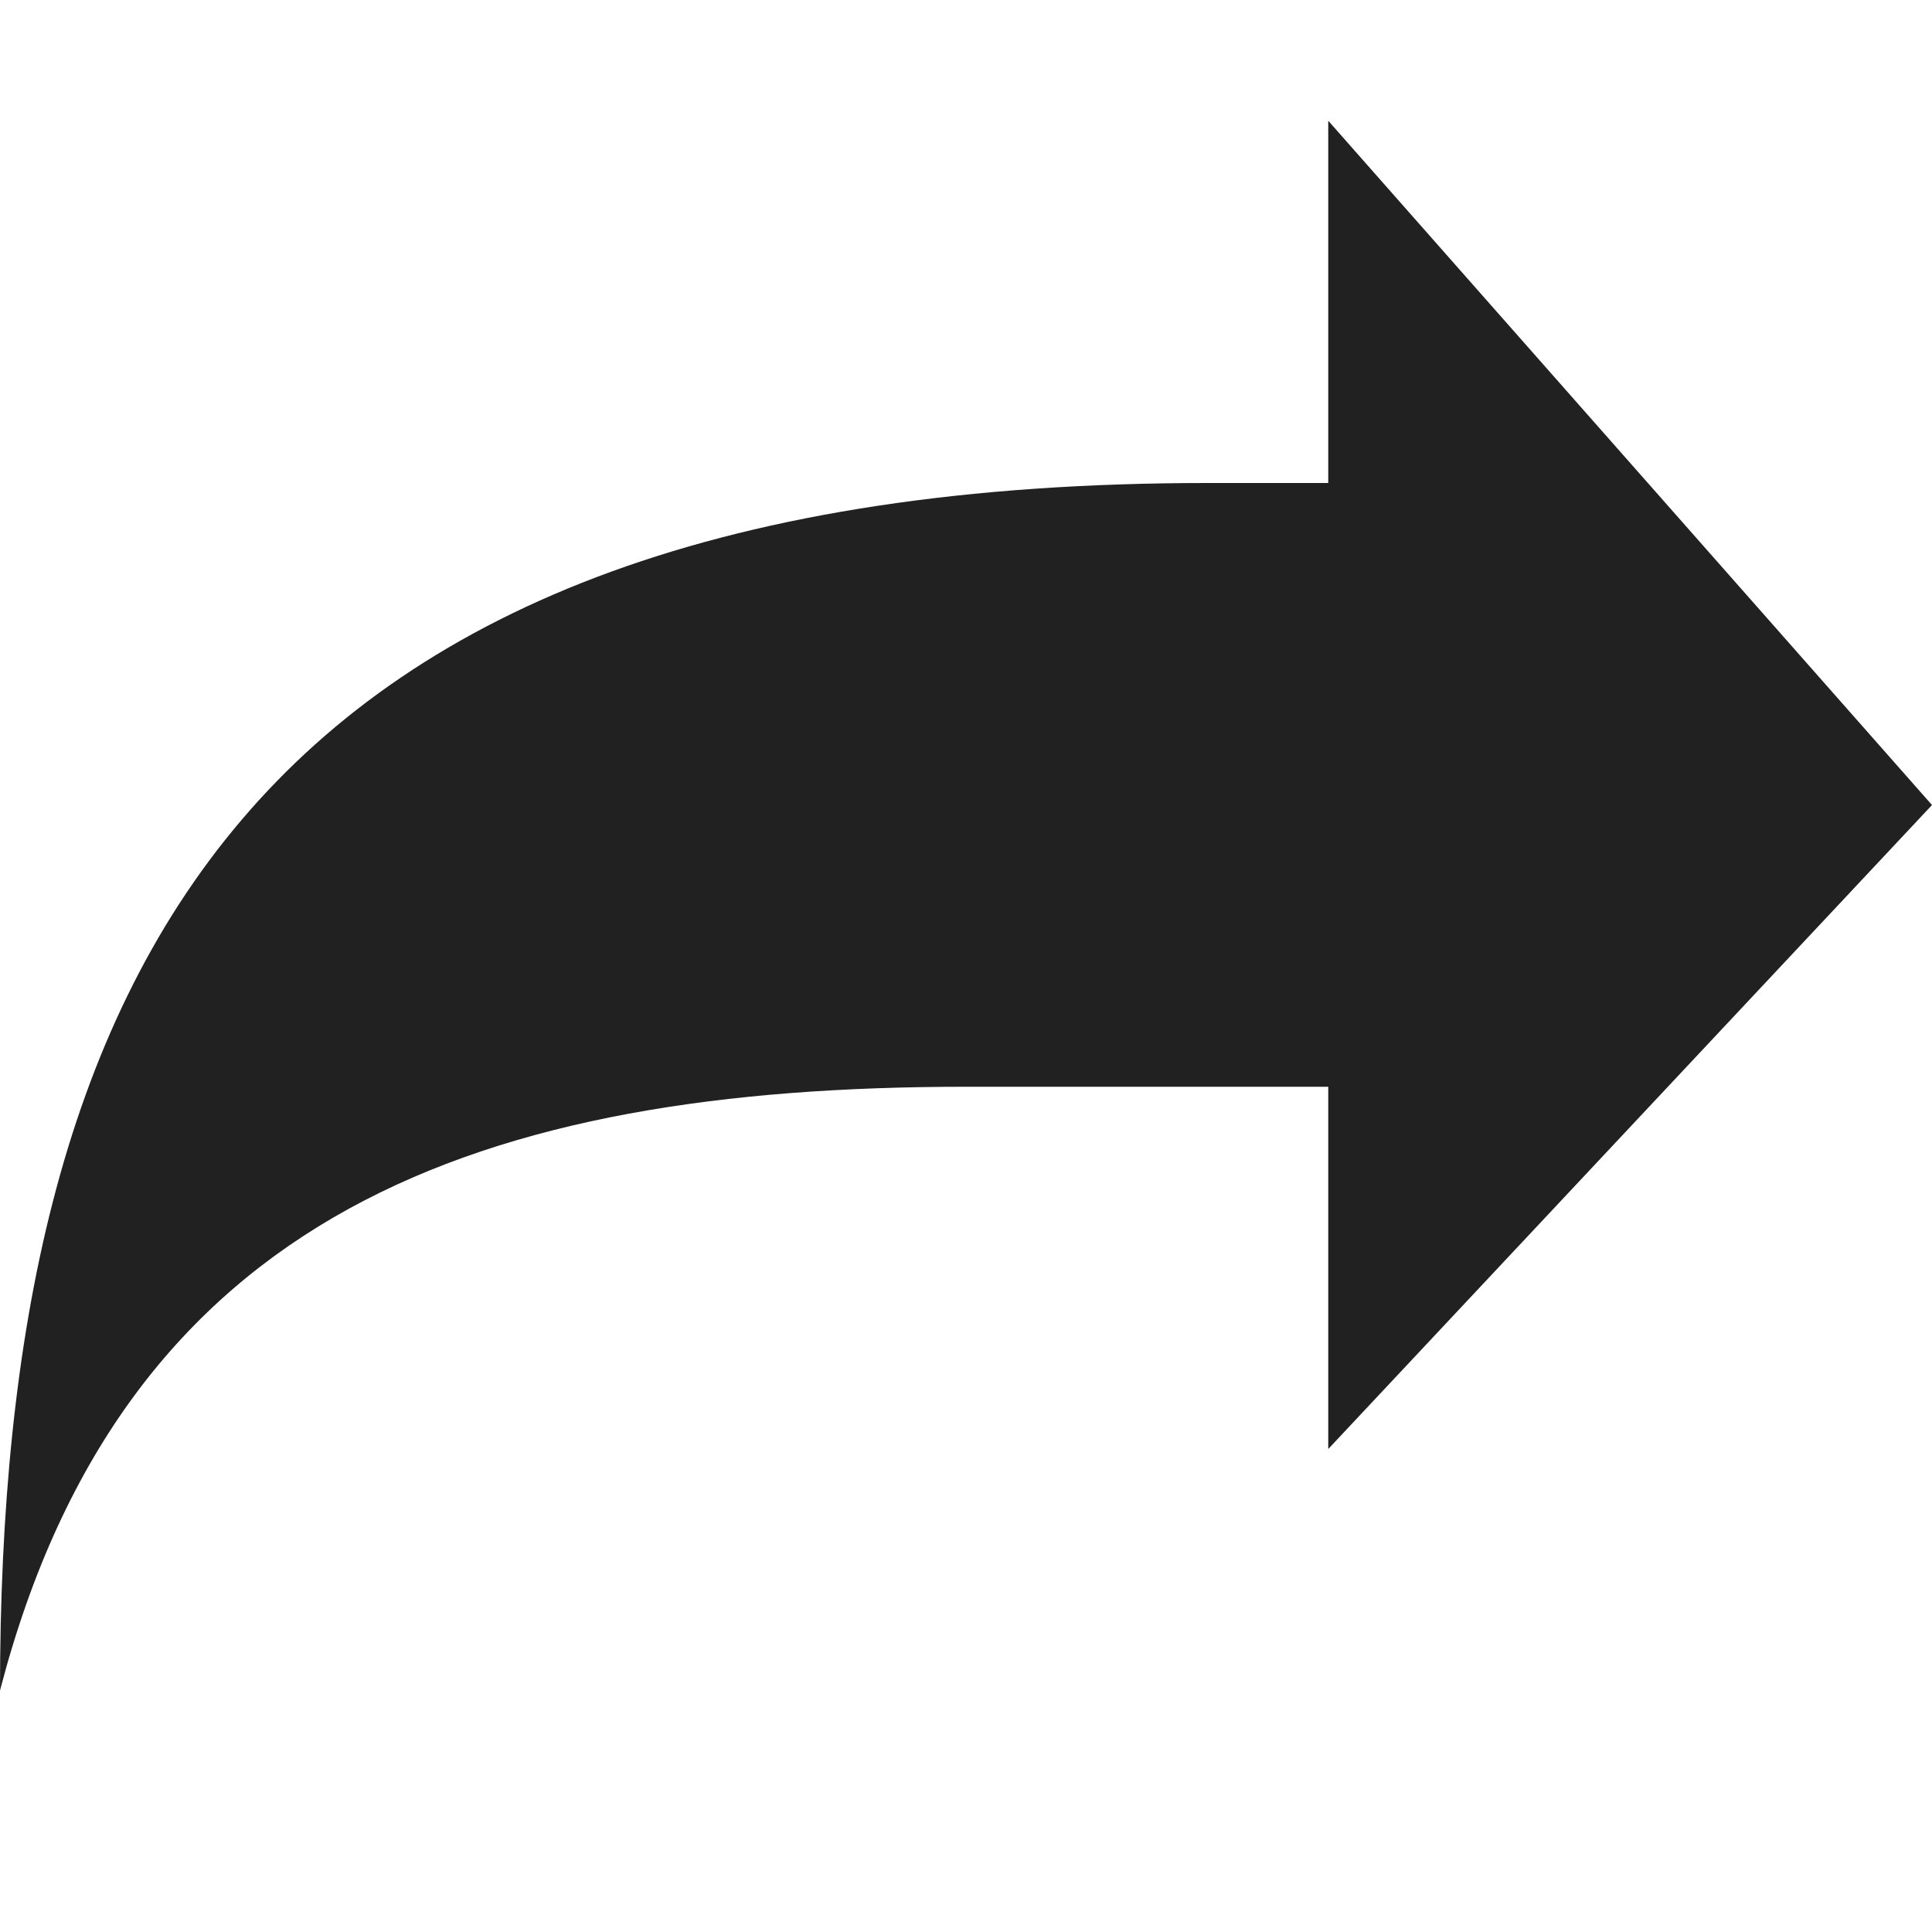
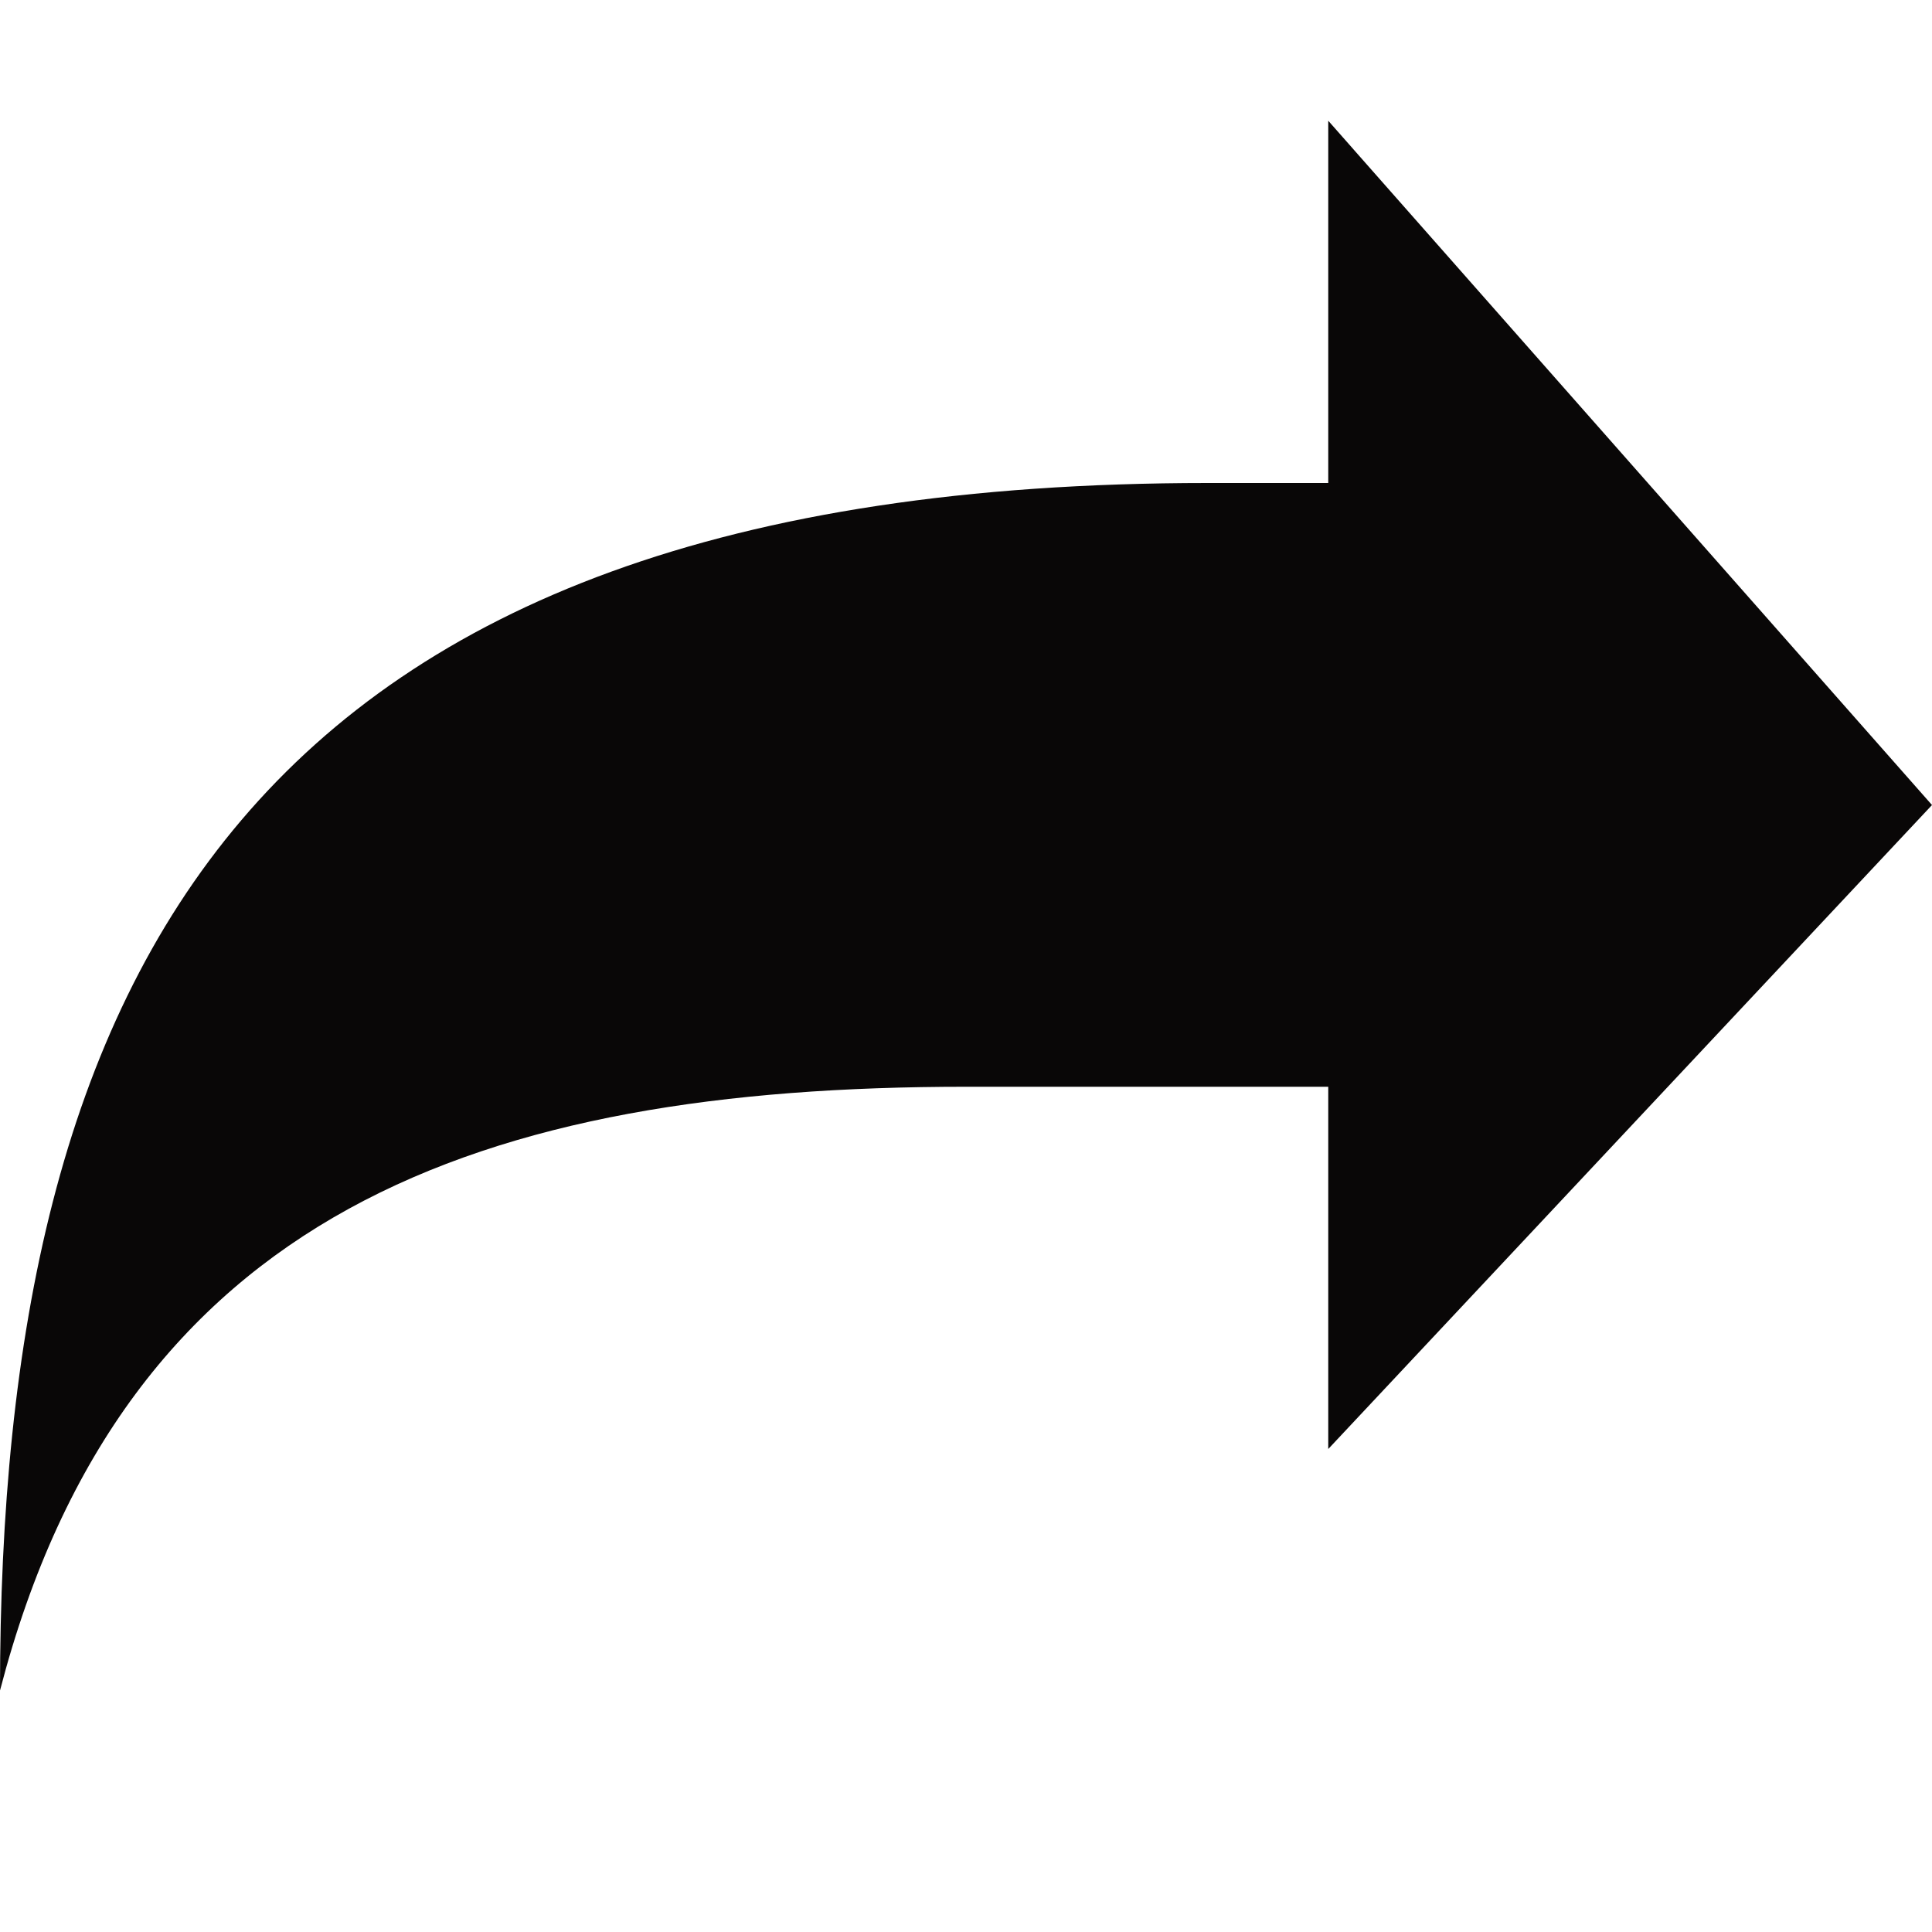
<svg xmlns="http://www.w3.org/2000/svg" class="iconic iconic-share" width="128" height="128" viewBox="0 0 128 128">
  <g class="iconic-metadata">
    </g>
  <g class="iconic-share-sm iconic-container iconic-sm" data-width="16" data-height="13" display="inline" transform="scale(8) translate(0 1)">
-     <path fill="#212121" d="M16 5.667l-5-5.667v3h-1c-8 0-10 4.109-10 10 1.031-3.969 4-5 8-5 1.481 0 2.433 0 3 0v3l5-5.333z" class="iconic-property-fill" />
+     <path fill="#090707" d="M16 5.667l-5-5.667v3h-1c-8 0-10 4.109-10 10 1.031-3.969 4-5 8-5 1.481 0 2.433 0 3 0v3l5-5.333z" class="iconic-property-fill" />
  </g>
</svg>
